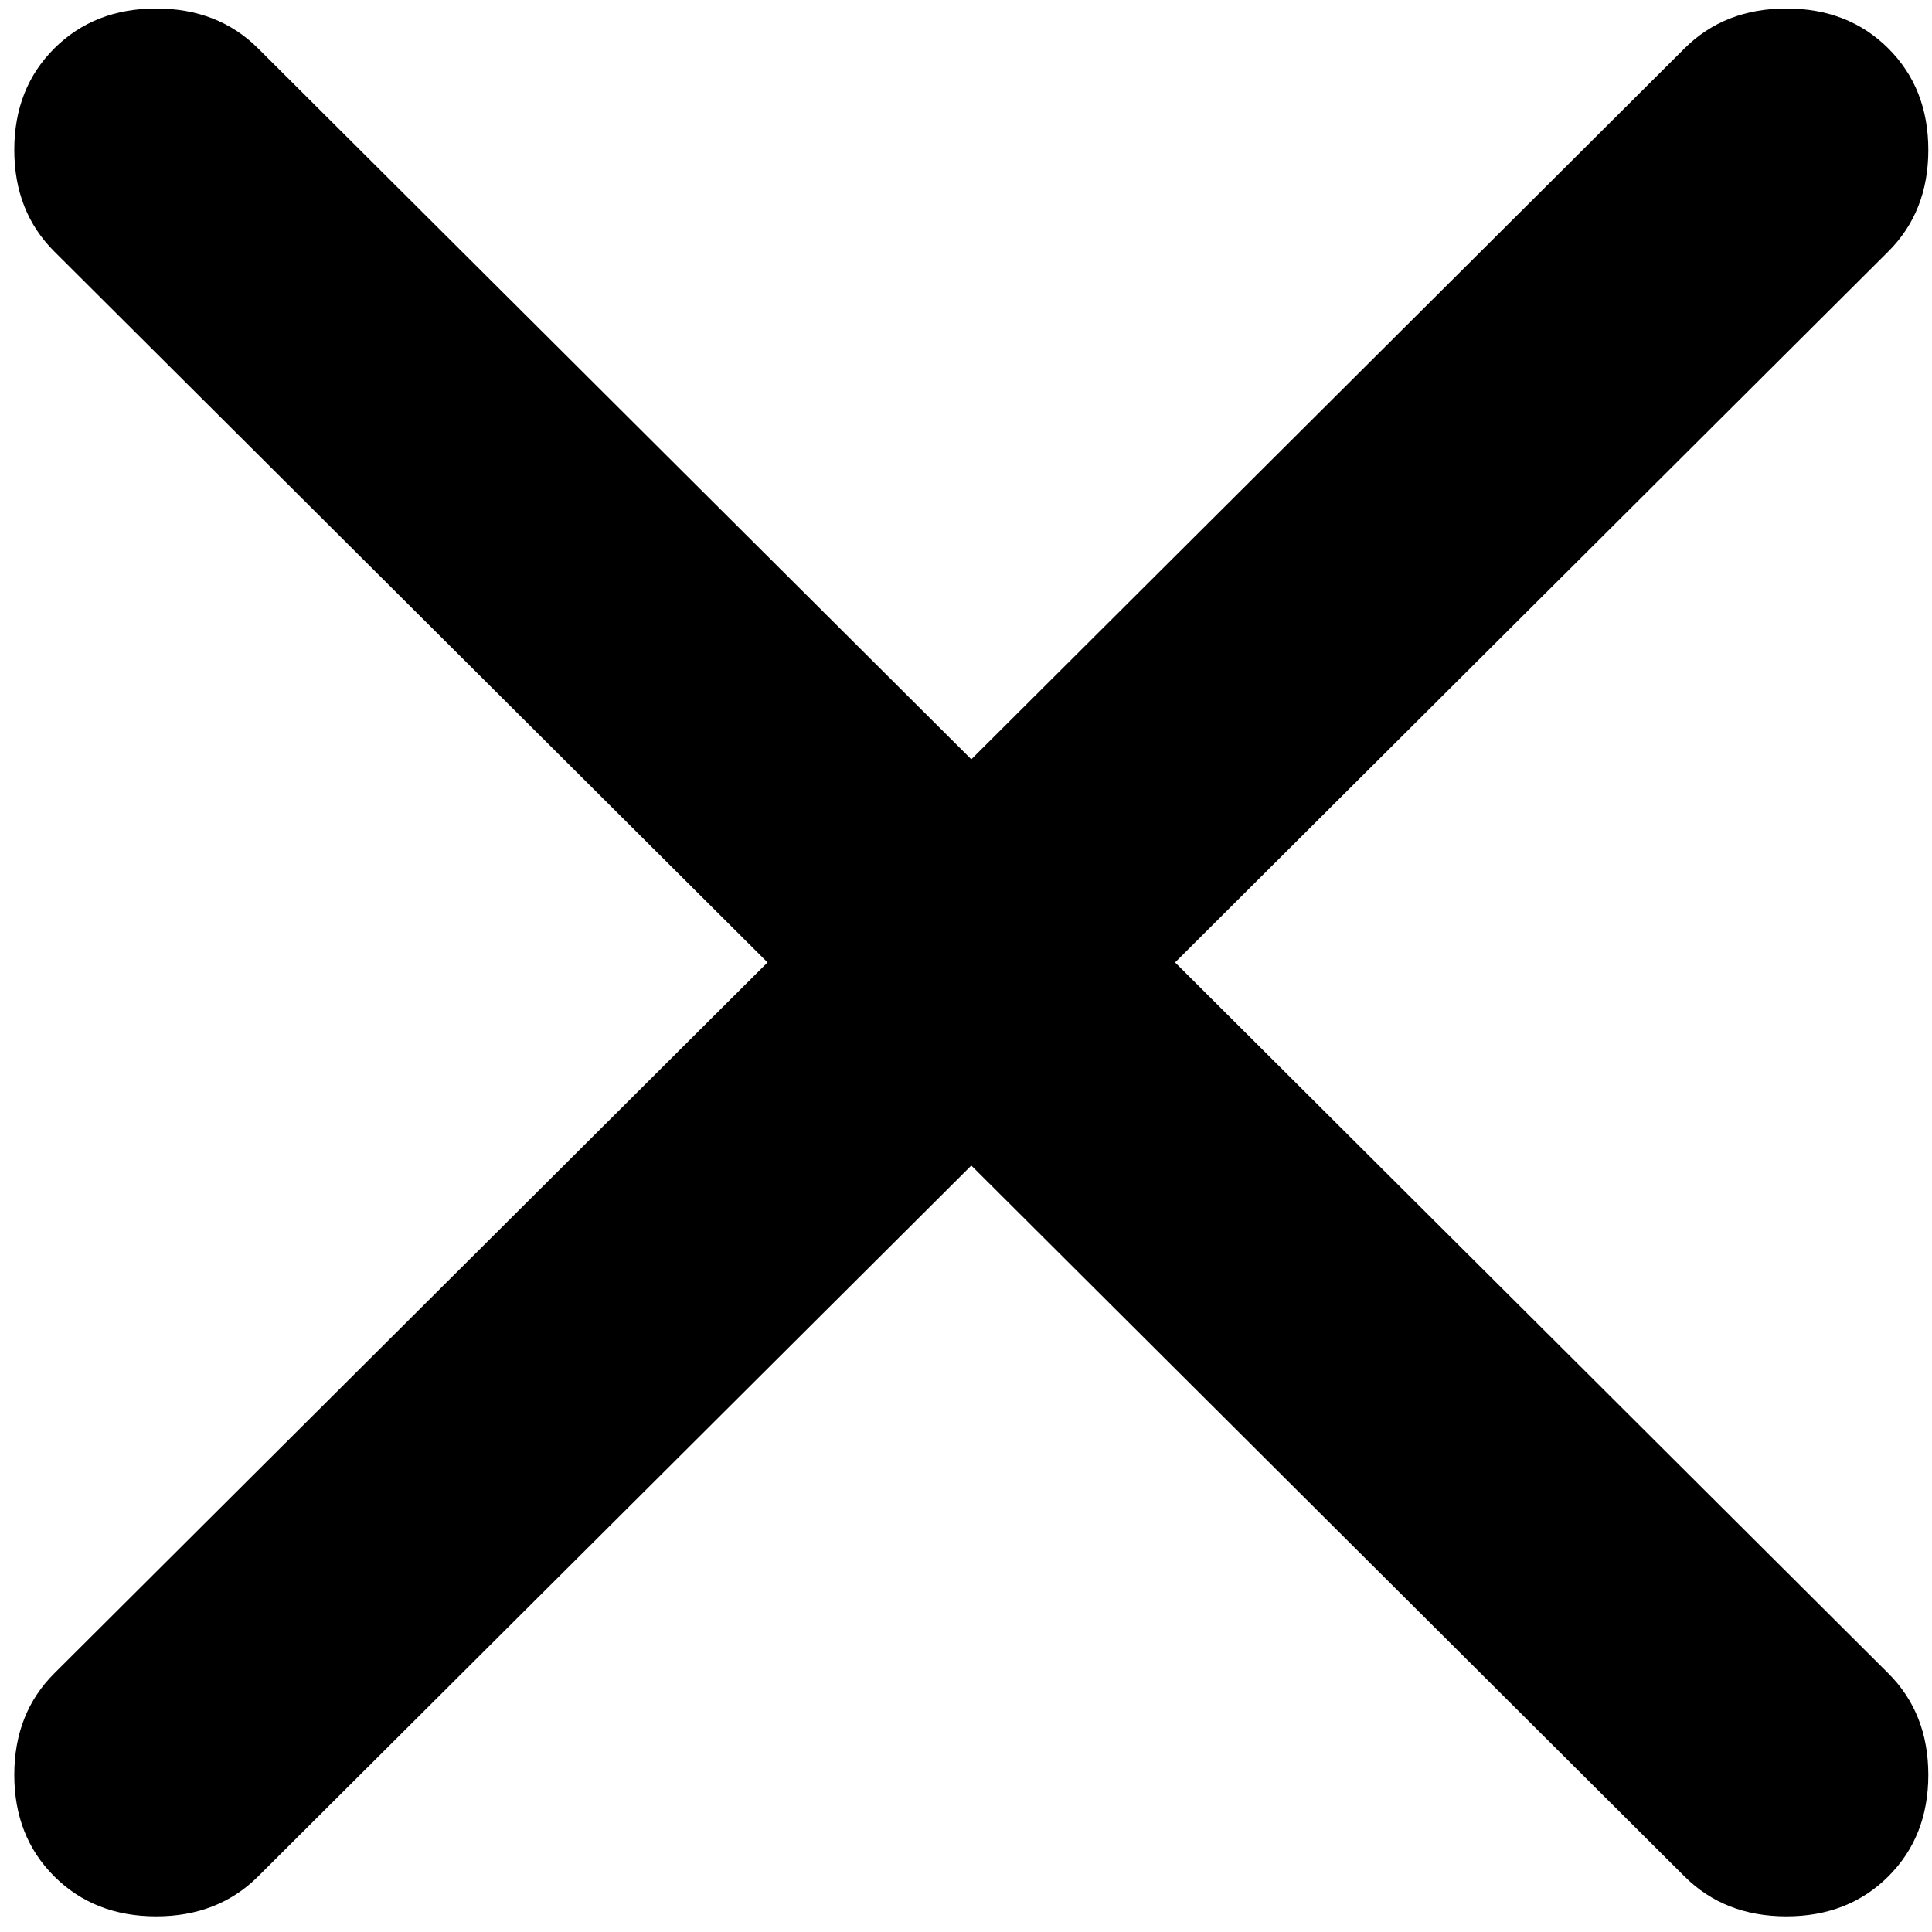
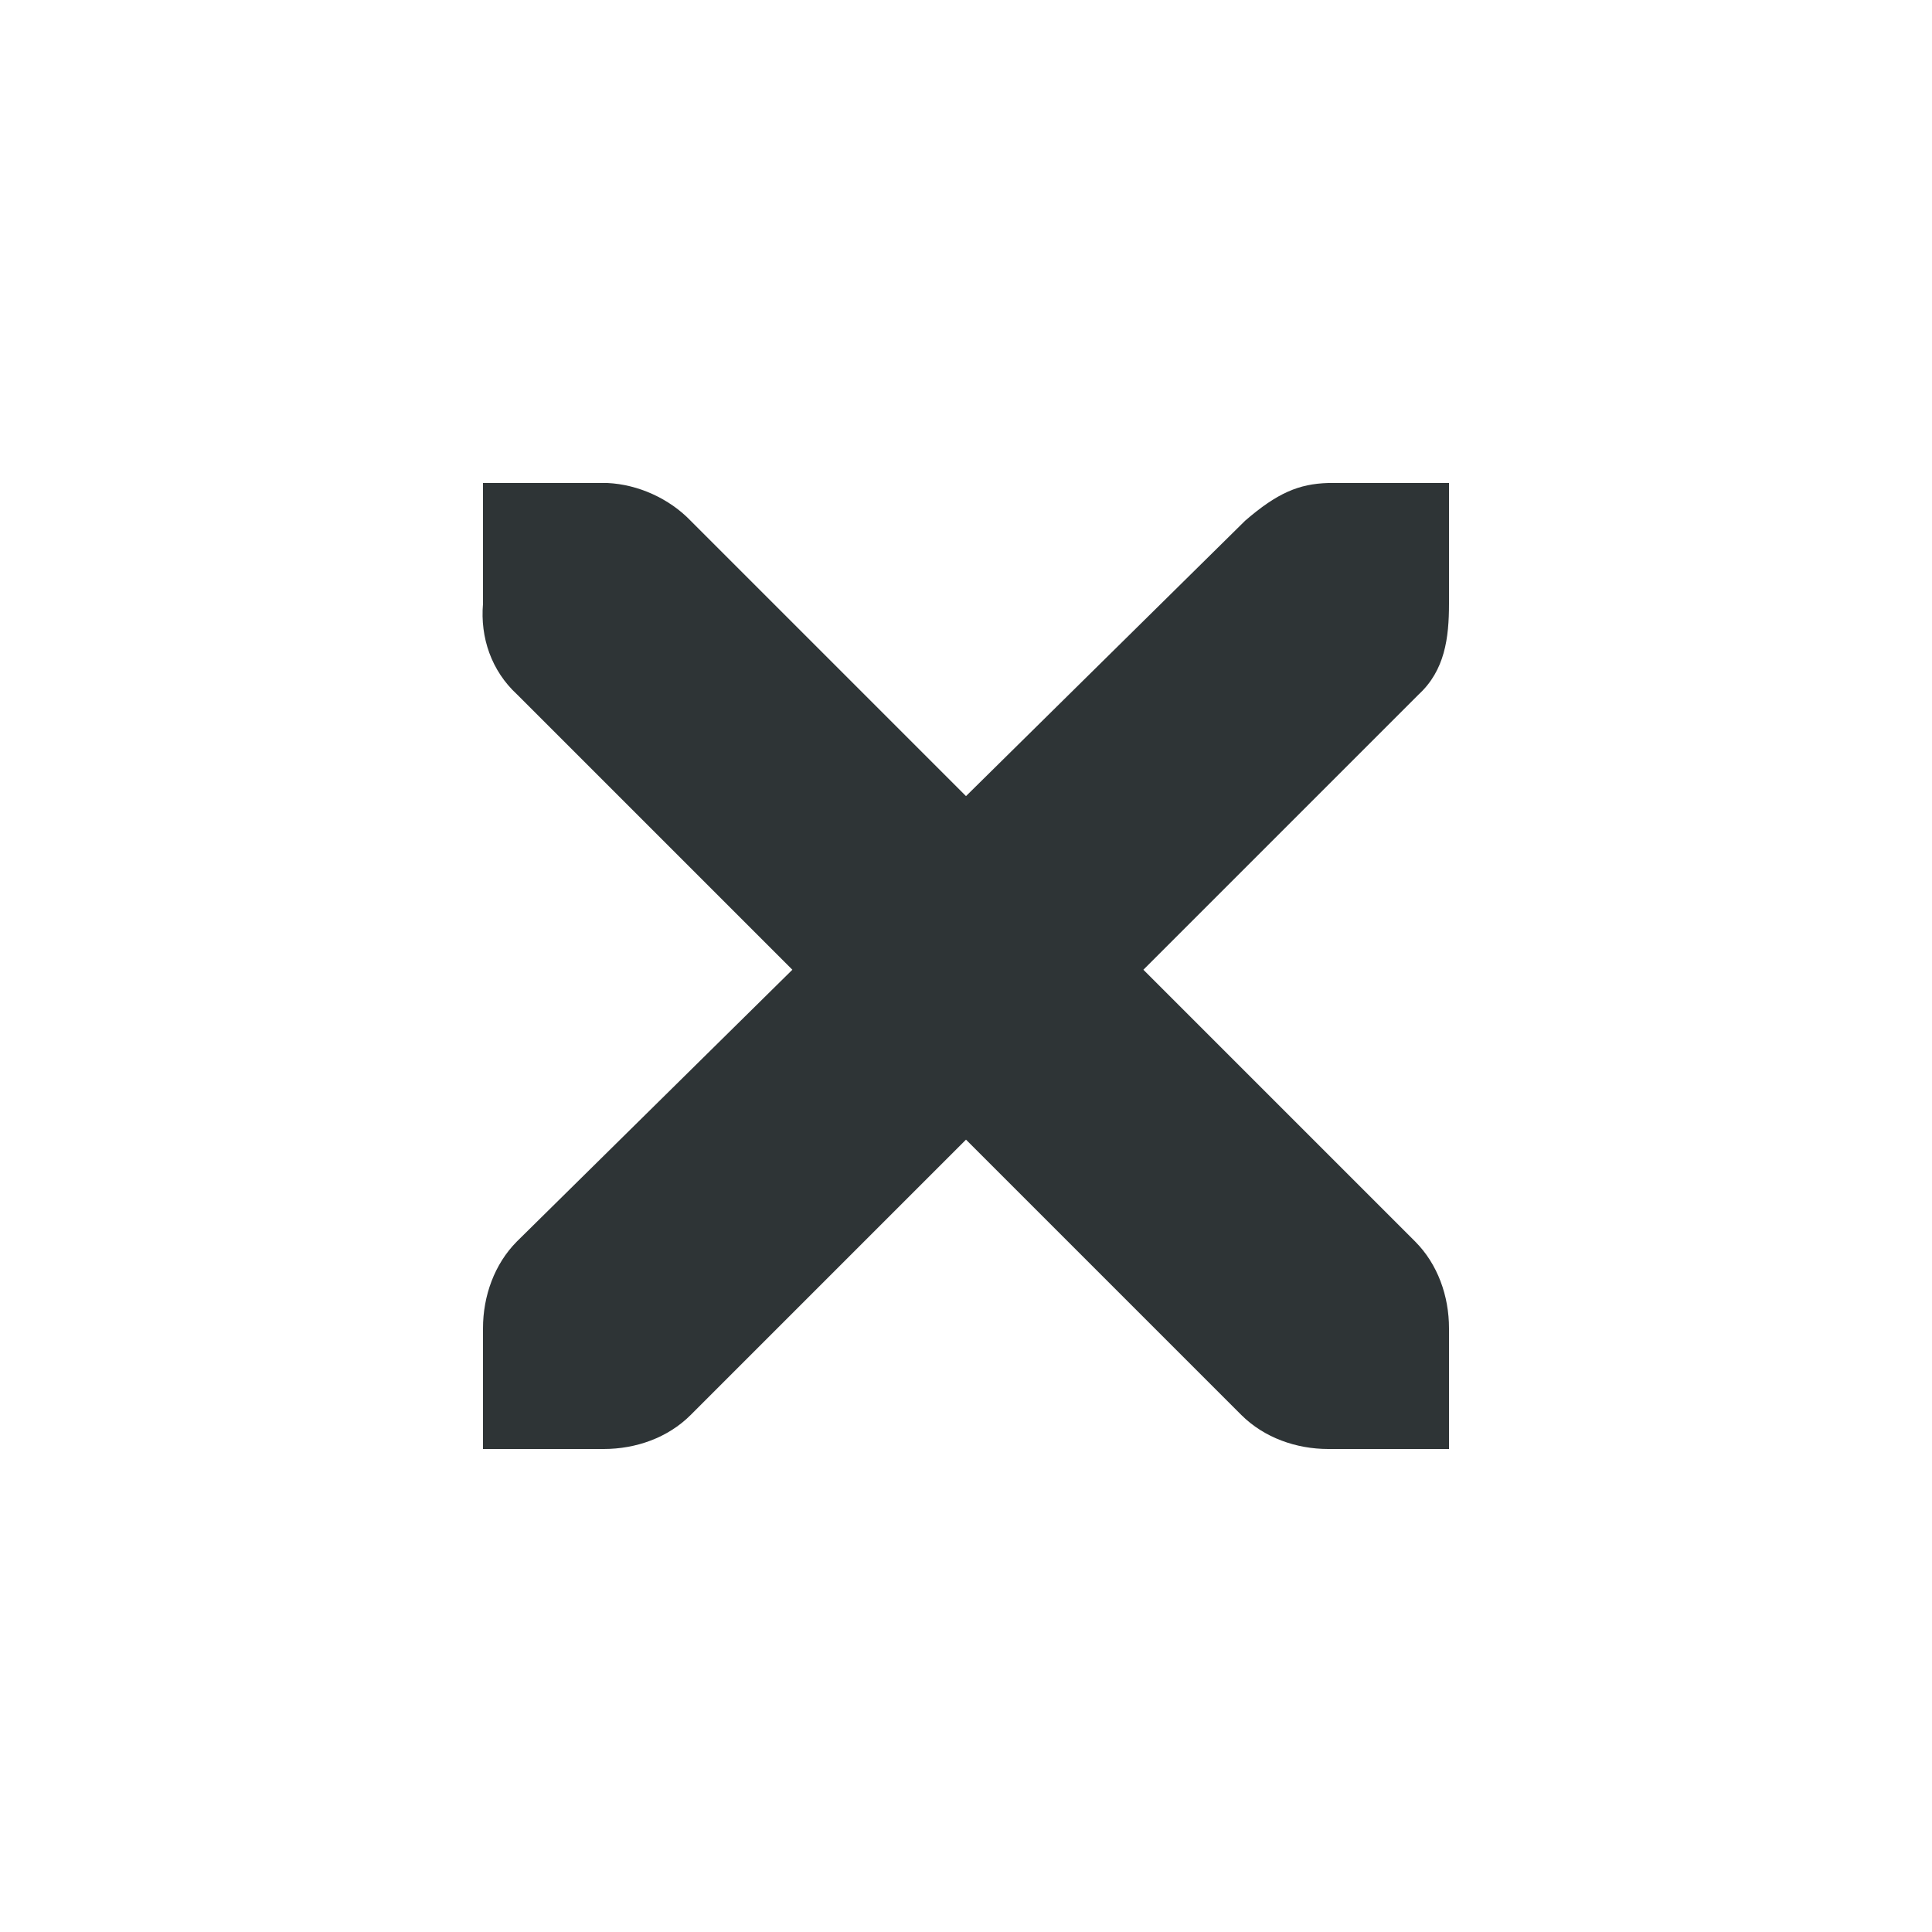
- <svg xmlns="http://www.w3.org/2000/svg" height="24" viewBox="0 -960 960 960" width="24" version="1.1" id="svg1">
-   <defs id="defs1" />
-   <path d="M 482.635,-380.849 128.242,-27.6 q -19.889,19.825 -50.628,19.825 -30.738,0 -50.628,-19.825 -19.889,-19.825 -19.889,-50.464 0,-30.639 19.889,-50.464 L 381.38,-481.777 26.986,-835.027 q -19.889,-19.825 -19.889,-50.464 0,-30.639 19.889,-50.464 19.889,-19.825 50.628,-19.825 30.738,0 50.628,19.825 l 354.393,353.249 354.393,-353.249 q 19.889,-19.825 50.628,-19.825 30.738,0 50.628,19.825 19.889,19.825 19.889,50.464 0,30.639 -19.889,50.464 L 583.89,-481.777 938.283,-128.528 q 19.889,19.825 19.889,50.464 0,30.639 -19.889,50.464 -19.889,19.825 -50.628,19.825 -30.738,0 -50.628,-19.825 z" id="path1" style="stroke-width:1.805" />
+ <svg xmlns="http://www.w3.org/2000/svg" height="16px" viewBox="0 0 16 16" width="16px">
+   <path d="m 4 4 h 1 h 0.031 c 0.254 0.012 0.512 0.129 0.688 0.312 l 2.281 2.281 l 2.312 -2.281 c 0.266 -0.23 0.445 -0.305 0.688 -0.312 h 1 v 1 c 0 0.285 -0.035 0.551 -0.25 0.75 l -2.281 2.281 l 2.25 2.25 c 0.188 0.188 0.281 0.453 0.281 0.719 v 1 h -1 c -0.266 0 -0.531 -0.094 -0.719 -0.281 l -2.281 -2.281 l -2.281 2.281 c -0.188 0.188 -0.453 0.281 -0.719 0.281 h -1 v -1 c 0 -0.266 0.094 -0.531 0.281 -0.719 l 2.281 -2.25 l -2.281 -2.281 c -0.211 -0.195 -0.305 -0.469 -0.281 -0.75 z m 0 0" fill="#2e3436" />
</svg>
